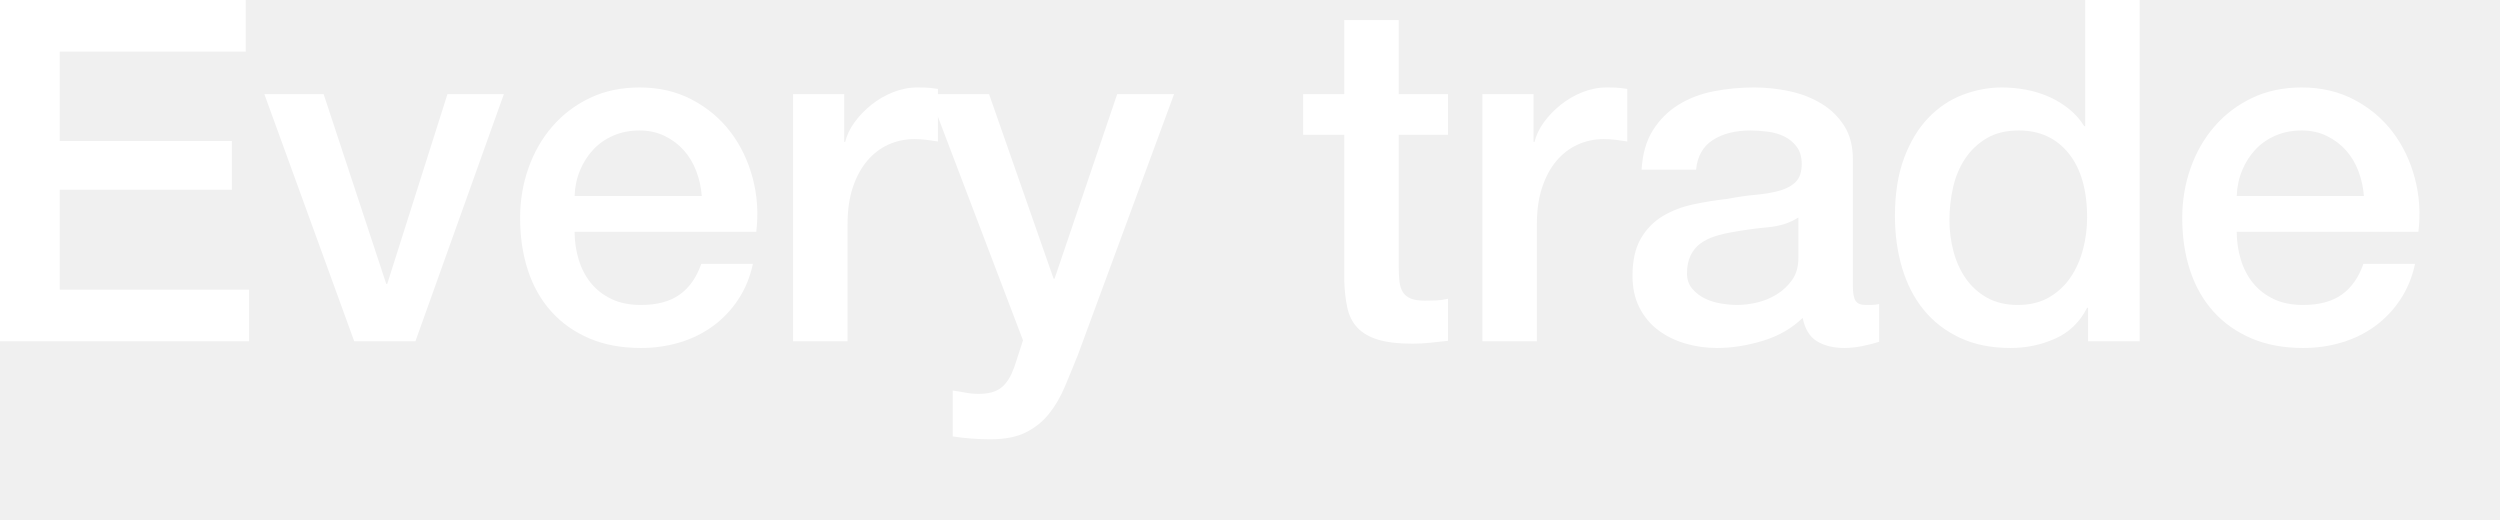
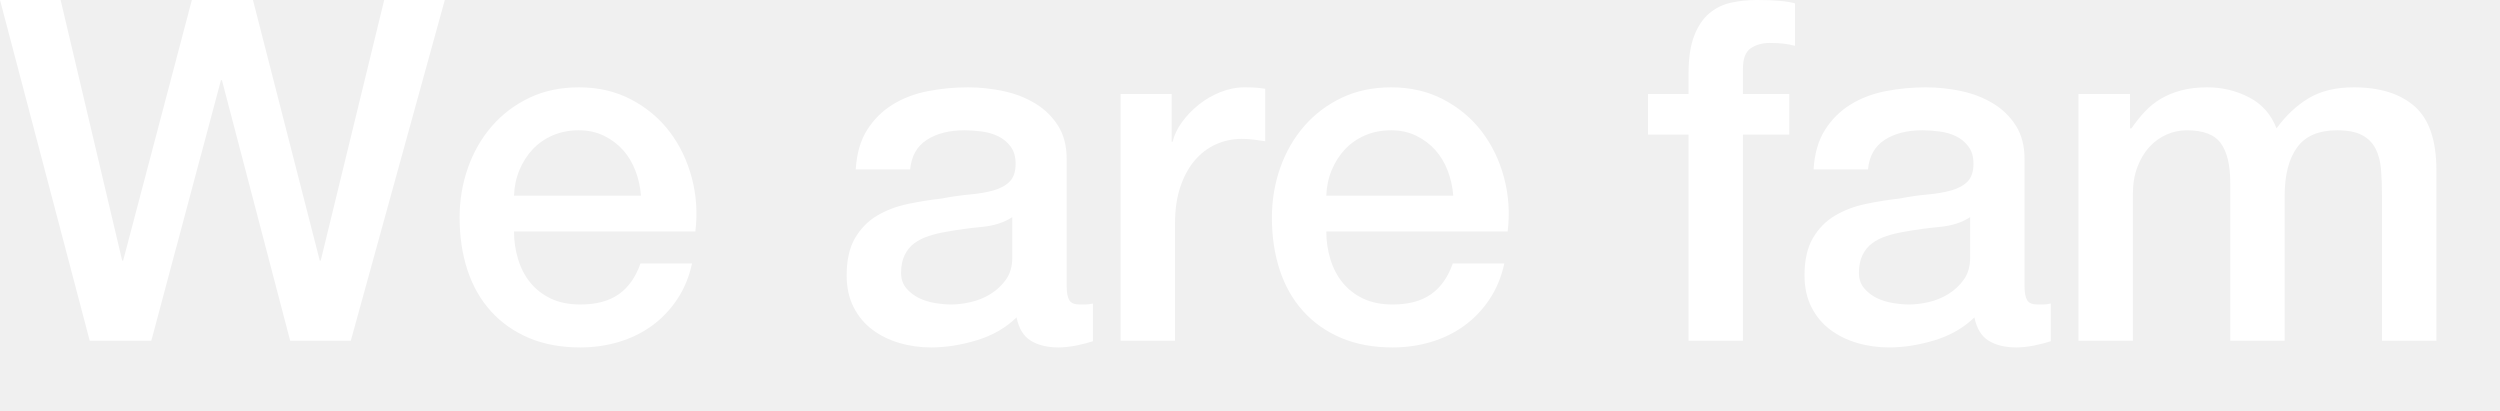
- <svg xmlns="http://www.w3.org/2000/svg" width="125.2" height="26.0" viewBox="0 0 125.2 26.0" role="img" aria-label="Every trade">
-   <g transform="translate(-1.819,17.092) scale(0.02394,-0.02394)" fill="#ffffff">
-     <path d="M76.0 714H590.0V606H201.0V419H561.0V317H201.0V108H597.0V0H76.0Z" />
-     <path d="M629.0 517H753.0L884.0 120H886.0L1012.0 517H1130.0L945.0 0H817.0Z" />
-     <path d="M1544.0 304Q1542.0 331 1532.5 356.0Q1523.0 381 1506.5 399.5Q1490.0 418 1466.5 429.5Q1443.0 441 1414.0 441Q1384.0 441 1359.5 430.5Q1335.0 420 1317.5 401.5Q1300.0 383 1289.5 358.0Q1279.0 333 1278.0 304ZM1278.0 229Q1278.0 199 1286.5 171.0Q1295.0 143 1312.0 122.0Q1329.0 101 1355.0 88.5Q1381.0 76 1417.0 76Q1467.0 76 1497.5 97.5Q1528.0 119 1543.0 162H1651.0Q1642.0 120 1620.0 87.0Q1598.0 54 1567.0 31.5Q1536.0 9 1497.5 -2.5Q1459.0 -14 1417.0 -14Q1356.0 -14 1309.0 6.0Q1262.0 26 1229.5 62.0Q1197.0 98 1180.5 148.0Q1164.0 198 1164.0 258Q1164.0 313 1181.5 362.5Q1199.0 412 1231.5 449.5Q1264.0 487 1310.0 509.0Q1356.0 531 1414.0 531Q1475.0 531 1523.5 505.5Q1572.0 480 1604.0 438.0Q1636.0 396 1650.5 341.5Q1665.0 287 1658.0 229Z" />
-     <path d="M1735.0 517H1842.0V417H1844.0Q1849.0 438 1863.5 458.0Q1878.0 478 1898.5 494.5Q1919.0 511 1944.0 521.0Q1969.0 531 1995.0 531Q2015.0 531 2022.5 530.0Q2030.0 529 2038.0 528V418Q2026.0 420 2013.5 421.5Q2001.0 423 1989.0 423Q1960.0 423 1934.5 411.5Q1909.0 400 1890.0 377.5Q1871.0 355 1860.0 322.0Q1849.0 289 1849.0 246V0H1735.0Z" />
-     <path d="M2020.0 517H2145.0L2280.0 131H2282.0L2413.0 517H2532.0L2331.0 -28Q2317.0 -63 2303.5 -95.0Q2290.0 -127 2270.5 -151.5Q2251.0 -176 2222.0 -190.5Q2193.0 -205 2148.0 -205Q2108.0 -205 2069.0 -199V-103Q2083.0 -105 2096.0 -107.5Q2109.0 -110 2123.0 -110Q2143.0 -110 2156.0 -105.0Q2169.0 -100 2177.5 -90.5Q2186.0 -81 2192.0 -68.0Q2198.0 -55 2203.0 -38L2216.0 2Z" />
-     <path d="M2802.0 517H2888.0V672H3002.0V517H3105.0V432H3002.0V156Q3002.0 138 3003.5 125.0Q3005.0 112 3010.5 103.0Q3016.0 94 3027.0 89.5Q3038.0 85 3057.0 85Q3069.0 85 3081.0 85.5Q3093.0 86 3105.0 89V1Q3086.0 -1 3068.0 -3.0Q3050.0 -5 3031.0 -5Q2986.0 -5 2958.5 3.5Q2931.0 12 2915.5 28.5Q2900.0 45 2894.5 70.0Q2889.0 95 2888.0 127V432H2802.0Z" />
-     <path d="M3177.0 517H3284.0V417H3286.0Q3291.0 438 3305.5 458.0Q3320.0 478 3340.5 494.5Q3361.0 511 3386.0 521.0Q3411.0 531 3437.0 531Q3457.0 531 3464.5 530.0Q3472.0 529 3480.0 528V418Q3468.0 420 3455.5 421.5Q3443.0 423 3431.0 423Q3402.0 423 3376.5 411.5Q3351.0 400 3332.0 377.5Q3313.0 355 3302.0 322.0Q3291.0 289 3291.0 246V0H3177.0Z" />
-     <path d="M3952.0 115Q3952.0 94 3957.5 85.0Q3963.0 76 3979.0 76Q3984.0 76 3991.0 76Q3998.0 76 4007.0 78V-1Q4001.0 -3 3991.5 -5.5Q3982.0 -8 3972.0 -10.0Q3962.0 -12 3952.0 -13.0Q3942.0 -14 3935.0 -14Q3900.0 -14 3877.0 0.0Q3854.0 14 3847.0 49Q3813.0 16 3763.5 1.0Q3714.0 -14 3668.0 -14Q3633.0 -14 3601.0 -4.5Q3569.0 5 3544.5 23.5Q3520.0 42 3505.5 70.5Q3491.0 99 3491.0 137Q3491.0 185 3508.5 215.0Q3526.0 245 3554.5 262.0Q3583.0 279 3618.5 286.5Q3654.0 294 3690.0 298Q3721.0 304 3749.0 306.5Q3777.0 309 3798.5 315.0Q3820.0 321 3832.5 333.5Q3845.0 346 3845.0 371Q3845.0 393 3834.5 407.0Q3824.0 421 3808.5 428.5Q3793.0 436 3774.0 438.5Q3755.0 441 3738.0 441Q3690.0 441 3659.0 421.0Q3628.0 401 3624.0 359H3510.0Q3513.0 409 3534.0 442.0Q3555.0 475 3587.5 495.0Q3620.0 515 3661.0 523.0Q3702.0 531 3745.0 531Q3783.0 531 3820.0 523.0Q3857.0 515 3886.5 497.0Q3916.0 479 3934.0 450.5Q3952.0 422 3952.0 381ZM3838.0 259Q3812.0 242 3774.0 238.5Q3736.0 235 3698.0 228Q3680.0 225 3663.0 219.5Q3646.0 214 3633.0 204.5Q3620.0 195 3612.5 179.5Q3605.0 164 3605.0 142Q3605.0 123 3616.0 110.0Q3627.0 97 3642.5 89.5Q3658.0 82 3676.5 79.0Q3695.0 76 3710.0 76Q3729.0 76 3751.0 81.0Q3773.0 86 3792.5 98.0Q3812.0 110 3825.0 128.5Q3838.0 147 3838.0 174Z" />
-     <path d="M4552.0 0H4444.0V70H4442.0Q4419.0 25 4375.0 5.5Q4331.0 -14 4282.0 -14Q4221.0 -14 4175.5 7.5Q4130.0 29 4100.0 66.0Q4070.0 103 4055.0 153.5Q4040.0 204 4040.0 262Q4040.0 332 4059.0 383.0Q4078.0 434 4109.5 467.0Q4141.0 500 4181.5 515.5Q4222.0 531 4264.0 531Q4288.0 531 4313.0 526.5Q4338.0 522 4361.0 512.0Q4384.0 502 4403.5 486.5Q4423.0 471 4436.0 450H4438.0V714H4552.0ZM4154.0 253Q4154.0 220 4162.5 188.0Q4171.0 156 4188.5 131.0Q4206.0 106 4233.0 91.0Q4260.0 76 4297.0 76Q4335.0 76 4362.5 92.0Q4390.0 108 4407.5 134.0Q4425.0 160 4433.5 192.5Q4442.0 225 4442.0 259Q4442.0 345 4403.5 393.0Q4365.0 441 4299.0 441Q4259.0 441 4231.5 424.5Q4204.0 408 4186.5 381.5Q4169.0 355 4161.5 321.5Q4154.0 288 4154.0 253Z" />
-     <path d="M5021.0 304Q5019.0 331 5009.5 356.0Q5000.0 381 4983.5 399.5Q4967.0 418 4943.5 429.5Q4920.0 441 4891.0 441Q4861.0 441 4836.5 430.5Q4812.0 420 4794.5 401.5Q4777.0 383 4766.5 358.0Q4756.0 333 4755.0 304ZM4755.0 229Q4755.0 199 4763.5 171.0Q4772.0 143 4789.0 122.0Q4806.0 101 4832.0 88.5Q4858.0 76 4894.0 76Q4944.0 76 4974.5 97.5Q5005.0 119 5020.0 162H5128.0Q5119.0 120 5097.0 87.0Q5075.0 54 5044.0 31.5Q5013.0 9 4974.5 -2.5Q4936.0 -14 4894.0 -14Q4833.0 -14 4786.0 6.0Q4739.0 26 4706.5 62.0Q4674.0 98 4657.5 148.0Q4641.0 198 4641.0 258Q4641.0 313 4658.5 362.5Q4676.0 412 4708.5 449.5Q4741.0 487 4787.0 509.0Q4833.0 531 4891.0 531Q4952.0 531 5000.5 505.5Q5049.0 480 5081.0 438.0Q5113.0 396 5127.5 341.5Q5142.0 287 5135.0 229Z" />
+ <svg xmlns="http://www.w3.org/2000/svg" width="158.3" height="26.0" viewBox="0 0 158.3 26.0" role="img" aria-label="We are fam">
+   <g transform="translate(-0.181,21.577) scale(0.03022,-0.03022)" fill="#ffffff">
+     <path d="M6.0 714H133.0L262.0 168H264.0L408.0 714H536.0L676.0 168H678.0L811.0 714H938.0L741.0 0H614.0L471.0 546H469.0L323.0 0H194.0Z" />
+     <path d="M1349.0 304Q1347.0 331 1337.5 356.0Q1328.0 381 1311.5 399.5Q1295.0 418 1271.5 429.5Q1248.0 441 1219.0 441Q1189.0 441 1164.5 430.5Q1140.0 420 1122.5 401.5Q1105.0 383 1094.5 358.0Q1084.0 333 1083.0 304ZM1083.0 229Q1083.0 199 1091.5 171.0Q1100.0 143 1117.0 122.0Q1134.0 101 1160.0 88.5Q1186.0 76 1222.0 76Q1272.0 76 1302.5 97.5Q1333.0 119 1348.0 162H1456.0Q1447.0 120 1425.0 87.0Q1403.0 54 1372.0 31.5Q1341.0 9 1302.5 -2.5Q1264.0 -14 1222.0 -14Q1161.0 -14 1114.0 6.0Q1067.0 26 1034.5 62.0Q1002.0 98 985.5 148.0Q969.0 198 969.0 258Q969.0 313 986.5 362.5Q1004.0 412 1036.5 449.5Q1069.0 487 1115.0 509.0Q1161.0 531 1219.0 531Q1280.0 531 1328.5 505.5Q1377.0 480 1409.0 438.0Q1441.0 396 1455.5 341.5Q1470.0 287 1463.0 229Z" />
+     <path d="M2241.0 115Q2241.0 94 2246.5 85.0Q2252.0 76 2268.0 76Q2273.0 76 2280.0 76Q2287.0 76 2296.0 78V-1Q2290.0 -3 2280.5 -5.5Q2271.0 -8 2261.0 -10.0Q2251.0 -12 2241.0 -13.0Q2231.0 -14 2224.0 -14Q2189.0 -14 2166.0 0.0Q2143.0 14 2136.0 49Q2102.0 16 2052.5 1.0Q2003.0 -14 1957.0 -14Q1922.0 -14 1890.0 -4.5Q1858.0 5 1833.5 23.5Q1809.0 42 1794.5 70.5Q1780.0 99 1780.0 137Q1780.0 185 1797.5 215.0Q1815.0 245 1843.5 262.0Q1872.0 279 1907.5 286.5Q1943.0 294 1979.0 298Q2010.0 304 2038.0 306.5Q2066.0 309 2087.5 315.0Q2109.0 321 2121.5 333.5Q2134.0 346 2134.0 371Q2134.0 393 2123.5 407.0Q2113.0 421 2097.5 428.5Q2082.0 436 2063.0 438.5Q2044.0 441 2027.0 441Q1979.0 441 1948.0 421.0Q1917.0 401 1913.0 359H1799.0Q1802.0 409 1823.0 442.0Q1844.0 475 1876.5 495.0Q1909.0 515 1950.0 523.0Q1991.0 531 2034.0 531Q2072.0 531 2109.0 523.0Q2146.0 515 2175.5 497.0Q2205.0 479 2223.0 450.5Q2241.0 422 2241.0 381ZM2127.0 259Q2101.0 242 2063.0 238.5Q2025.0 235 1987.0 228Q1969.0 225 1952.0 219.5Q1935.0 214 1922.0 204.5Q1909.0 195 1901.5 179.5Q1894.0 164 1894.0 142Q1894.0 123 1905.0 110.0Q1916.0 97 1931.5 89.5Q1947.0 82 1965.5 79.0Q1984.0 76 1999.0 76Q2018.0 76 2040.0 81.0Q2062.0 86 2081.5 98.0Q2101.0 110 2114.0 128.5Q2127.0 147 2127.0 174Z" />
+     <path d="M2354.0 517H2461.0V417H2463.0Q2468.0 438 2482.5 458.0Q2497.0 478 2517.5 494.5Q2538.0 511 2563.0 521.0Q2588.0 531 2614.0 531Q2634.0 531 2641.5 530.0Q2649.0 529 2657.0 528V418Q2645.0 420 2632.5 421.5Q2620.0 423 2608.0 423Q2579.0 423 2553.5 411.5Q2528.0 400 2509.0 377.5Q2490.0 355 2479.0 322.0Q2468.0 289 2468.0 246V0H2354.0Z" />
+     <path d="M3051.0 304Q3049.0 331 3039.5 356.0Q3030.0 381 3013.5 399.5Q2997.0 418 2973.5 429.5Q2950.0 441 2921.0 441Q2891.0 441 2866.5 430.5Q2842.0 420 2824.5 401.5Q2807.0 383 2796.5 358.0Q2786.0 333 2785.0 304ZM2785.0 229Q2785.0 199 2793.5 171.0Q2802.0 143 2819.0 122.0Q2836.0 101 2862.0 88.5Q2888.0 76 2924.0 76Q2974.0 76 3004.5 97.5Q3035.0 119 3050.0 162H3158.0Q3149.0 120 3127.0 87.0Q3105.0 54 3074.0 31.5Q3043.0 9 3004.5 -2.5Q2966.0 -14 2924.0 -14Q2863.0 -14 2816.0 6.0Q2769.0 26 2736.5 62.0Q2704.0 98 2687.5 148.0Q2671.0 198 2671.0 258Q2671.0 313 2688.5 362.5Q2706.0 412 2738.5 449.5Q2771.0 487 2817.0 509.0Q2863.0 531 2921.0 531Q2982.0 531 3030.5 505.5Q3079.0 480 3111.0 438.0Q3143.0 396 3157.5 341.5Q3172.0 287 3165.0 229Z" />
+     <path d="M3459.0 517H3544.0V560Q3544.0 609 3556.0 639.5Q3568.0 670 3588.0 686.5Q3608.0 703 3633.5 708.5Q3659.0 714 3687.0 714Q3742.0 714 3767.0 707V618Q3756.0 621 3743.5 622.5Q3731.0 624 3714.0 624Q3691.0 624 3674.5 613.0Q3658.0 602 3658.0 570V517H3755.0V432H3658.0V0H3544.0V432H3459.0Z" />
+     <path d="M4248.0 115Q4248.0 94 4253.5 85.0Q4259.0 76 4275.0 76Q4280.0 76 4287.0 76Q4294.0 76 4303.0 78V-1Q4297.0 -3 4287.5 -5.5Q4278.0 -8 4268.0 -10.0Q4258.0 -12 4248.0 -13.0Q4238.0 -14 4231.0 -14Q4196.0 -14 4173.0 0.0Q4150.0 14 4143.0 49Q4109.0 16 4059.5 1.0Q4010.0 -14 3964.0 -14Q3929.0 -14 3897.0 -4.5Q3865.0 5 3840.5 23.5Q3816.0 42 3801.5 70.5Q3787.0 99 3787.0 137Q3787.0 185 3804.5 215.0Q3822.0 245 3850.5 262.0Q3879.0 279 3914.5 286.5Q3950.0 294 3986.0 298Q4017.0 304 4045.0 306.5Q4073.0 309 4094.5 315.0Q4116.0 321 4128.5 333.5Q4141.0 346 4141.0 371Q4141.0 393 4130.5 407.0Q4120.0 421 4104.5 428.5Q4089.0 436 4070.0 438.5Q4051.0 441 4034.0 441Q3986.0 441 3955.0 421.0Q3924.0 401 3920.0 359H3806.0Q3809.0 409 3830.0 442.0Q3851.0 475 3883.5 495.0Q3916.0 515 3957.0 523.0Q3998.0 531 4041.0 531Q4079.0 531 4116.0 523.0Q4153.0 515 4182.5 497.0Q4212.0 479 4230.0 450.5Q4248.0 422 4248.0 381ZM4134.0 259Q4108.0 242 4070.0 238.5Q4032.0 235 3994.0 228Q3976.0 225 3959.0 219.5Q3942.0 214 3929.0 204.5Q3916.0 195 3908.5 179.5Q3901.0 164 3901.0 142Q3901.0 123 3912.0 110.0Q3923.0 97 3938.5 89.5Q3954.0 82 3972.5 79.0Q3991.0 76 4006.0 76Q4025.0 76 4047.0 81.0Q4069.0 86 4088.5 98.0Q4108.0 110 4121.0 128.5Q4134.0 147 4134.0 174Z" />
+     <path d="M4361.0 517H4469.0V445H4472.0Q4485.0 464 4500.0 480.0Q4515.0 496 4533.5 507.0Q4552.0 518 4576.0 524.5Q4600.0 531 4631.0 531Q4678.0 531 4718.5 510.0Q4759.0 489 4776.0 445Q4805.0 485 4843.0 508.0Q4881.0 531 4938.0 531Q5020.0 531 5065.5 491.0Q5111.0 451 5111.0 357V0H4997.0V302Q4997.0 333 4995.0 358.5Q4993.0 384 4983.5 402.5Q4974.0 421 4955.0 431.0Q4936.0 441 4903.0 441Q4845.0 441 4819.0 405.0Q4793.0 369 4793.0 303V0H4679.0V332Q4679.0 386 4659.5 413.5Q4640.0 441 4588.0 441Q4566.0 441 4545.5 432.0Q4525.0 423 4509.5 406.0Q4494.0 389 4484.5 364.0Q4475.0 339 4475.0 307V0H4361.0Z" />
  </g>
</svg>
